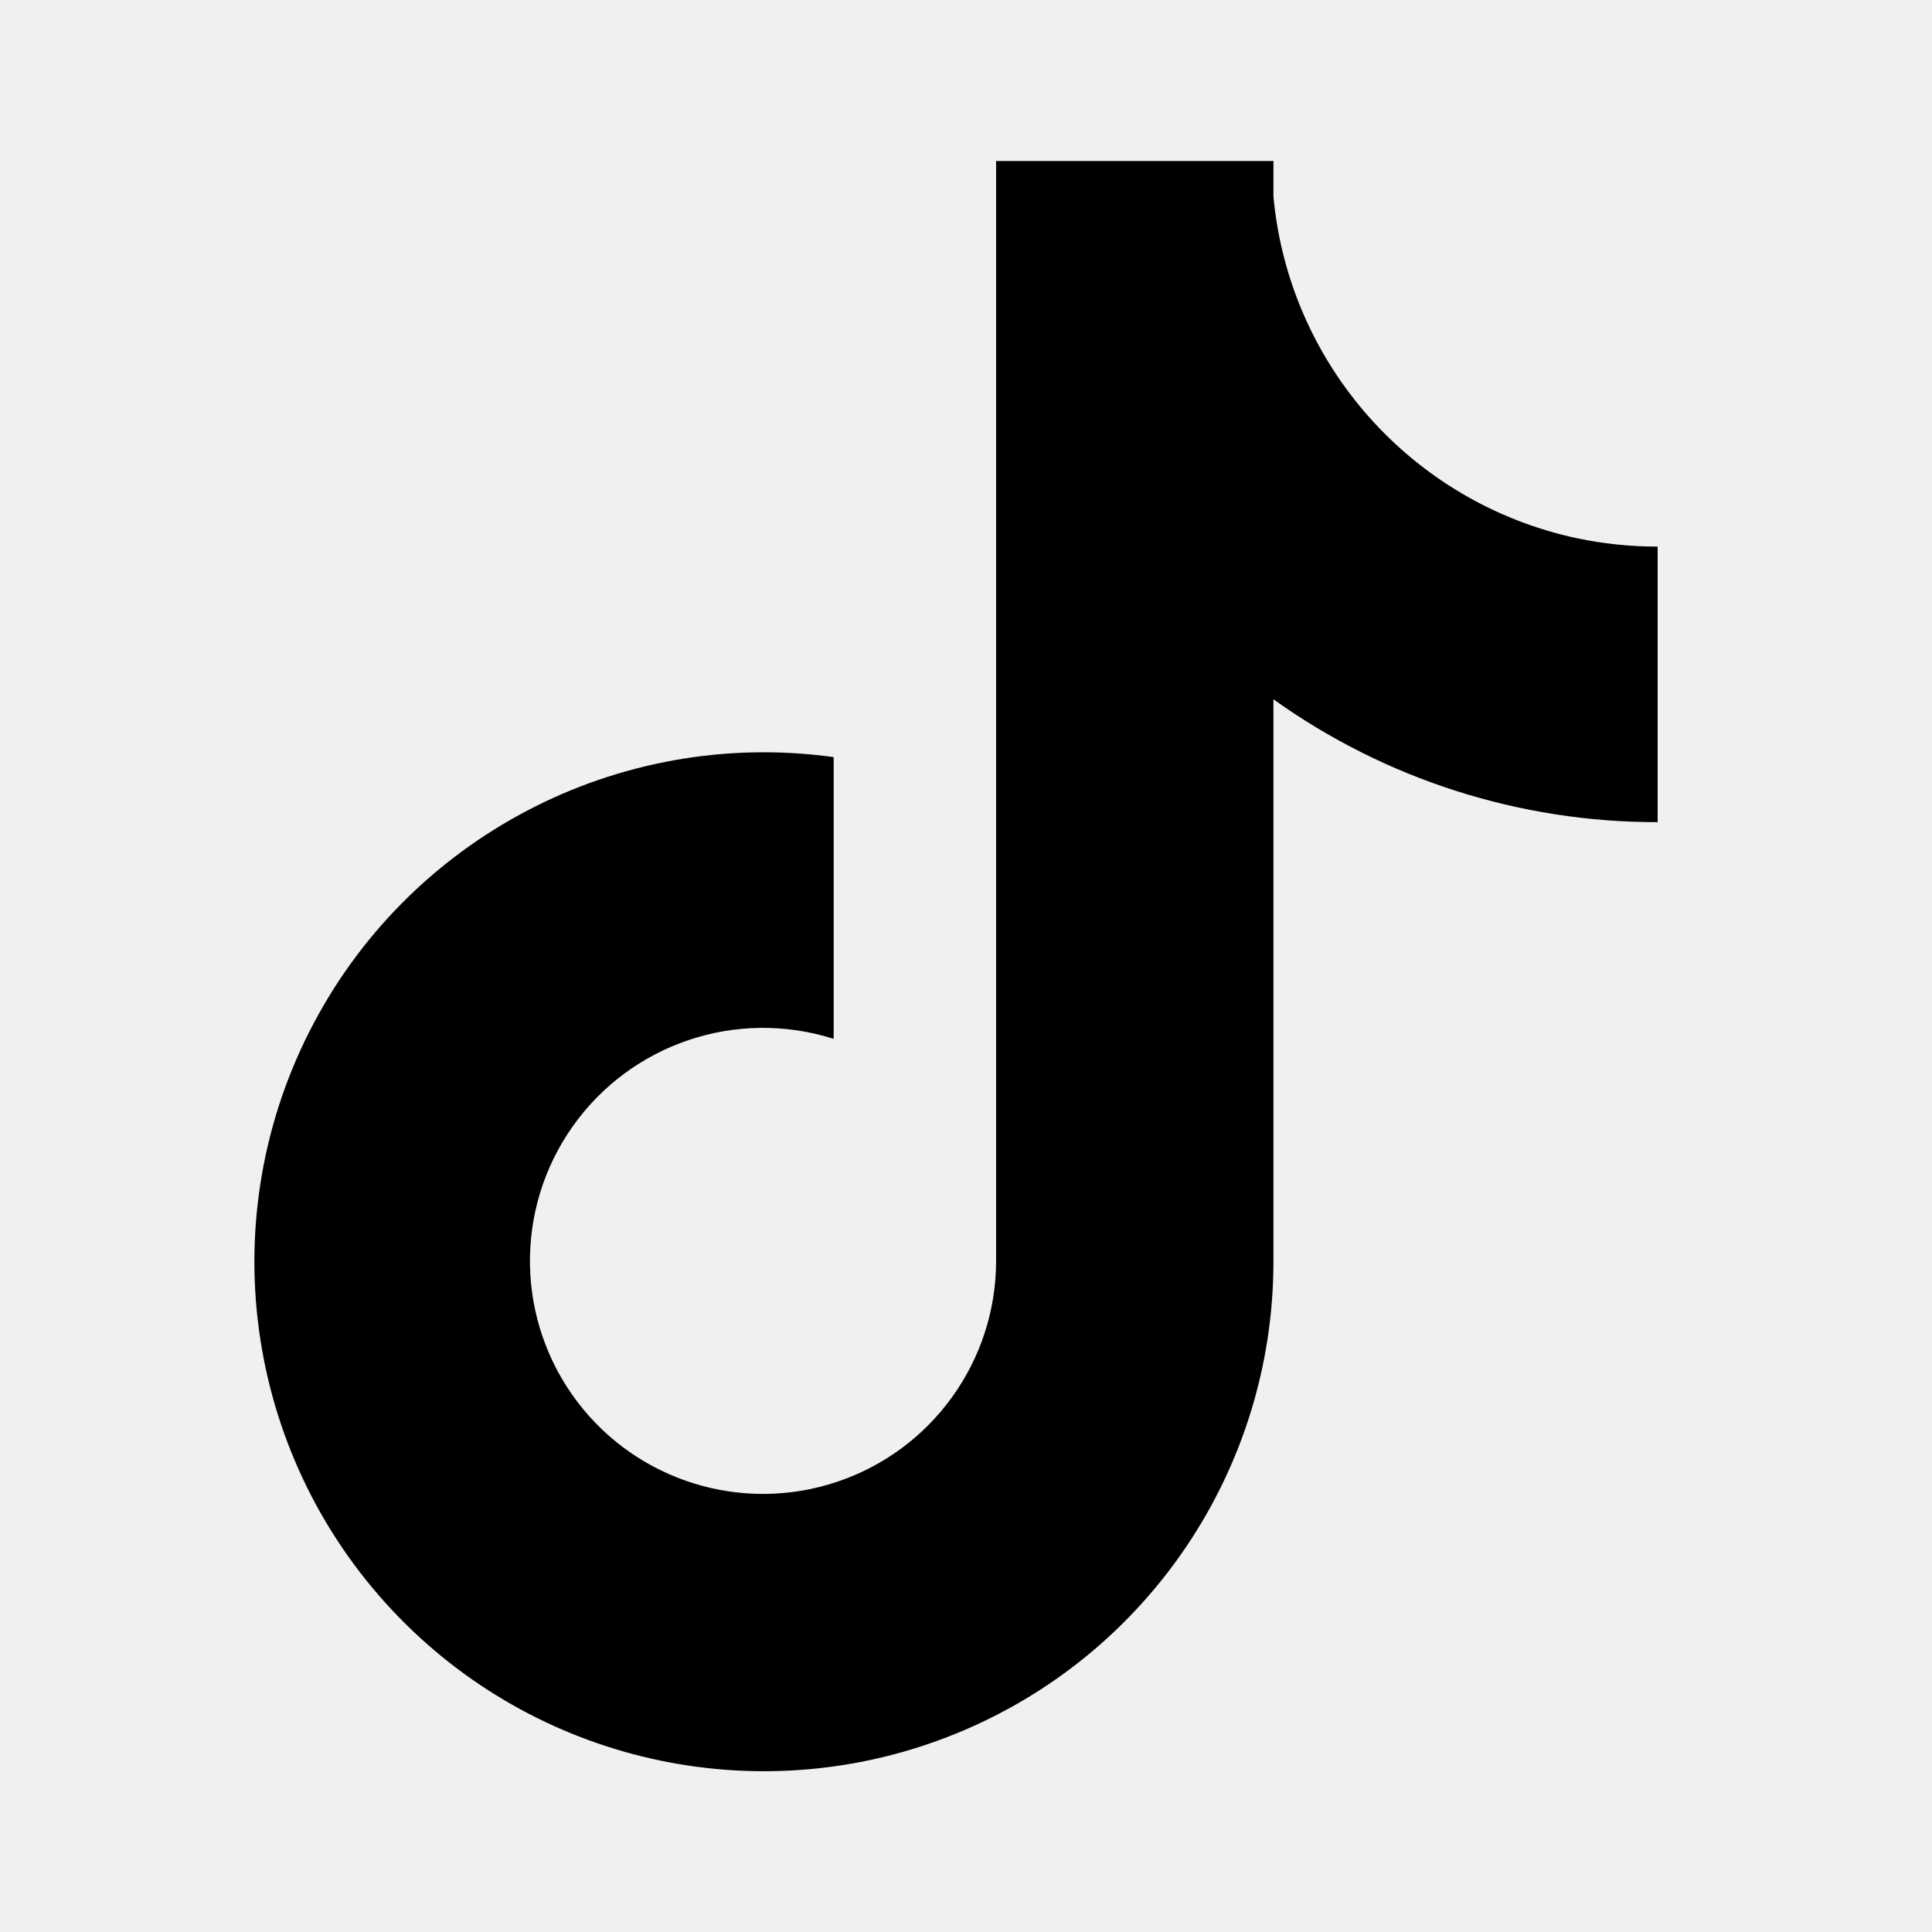
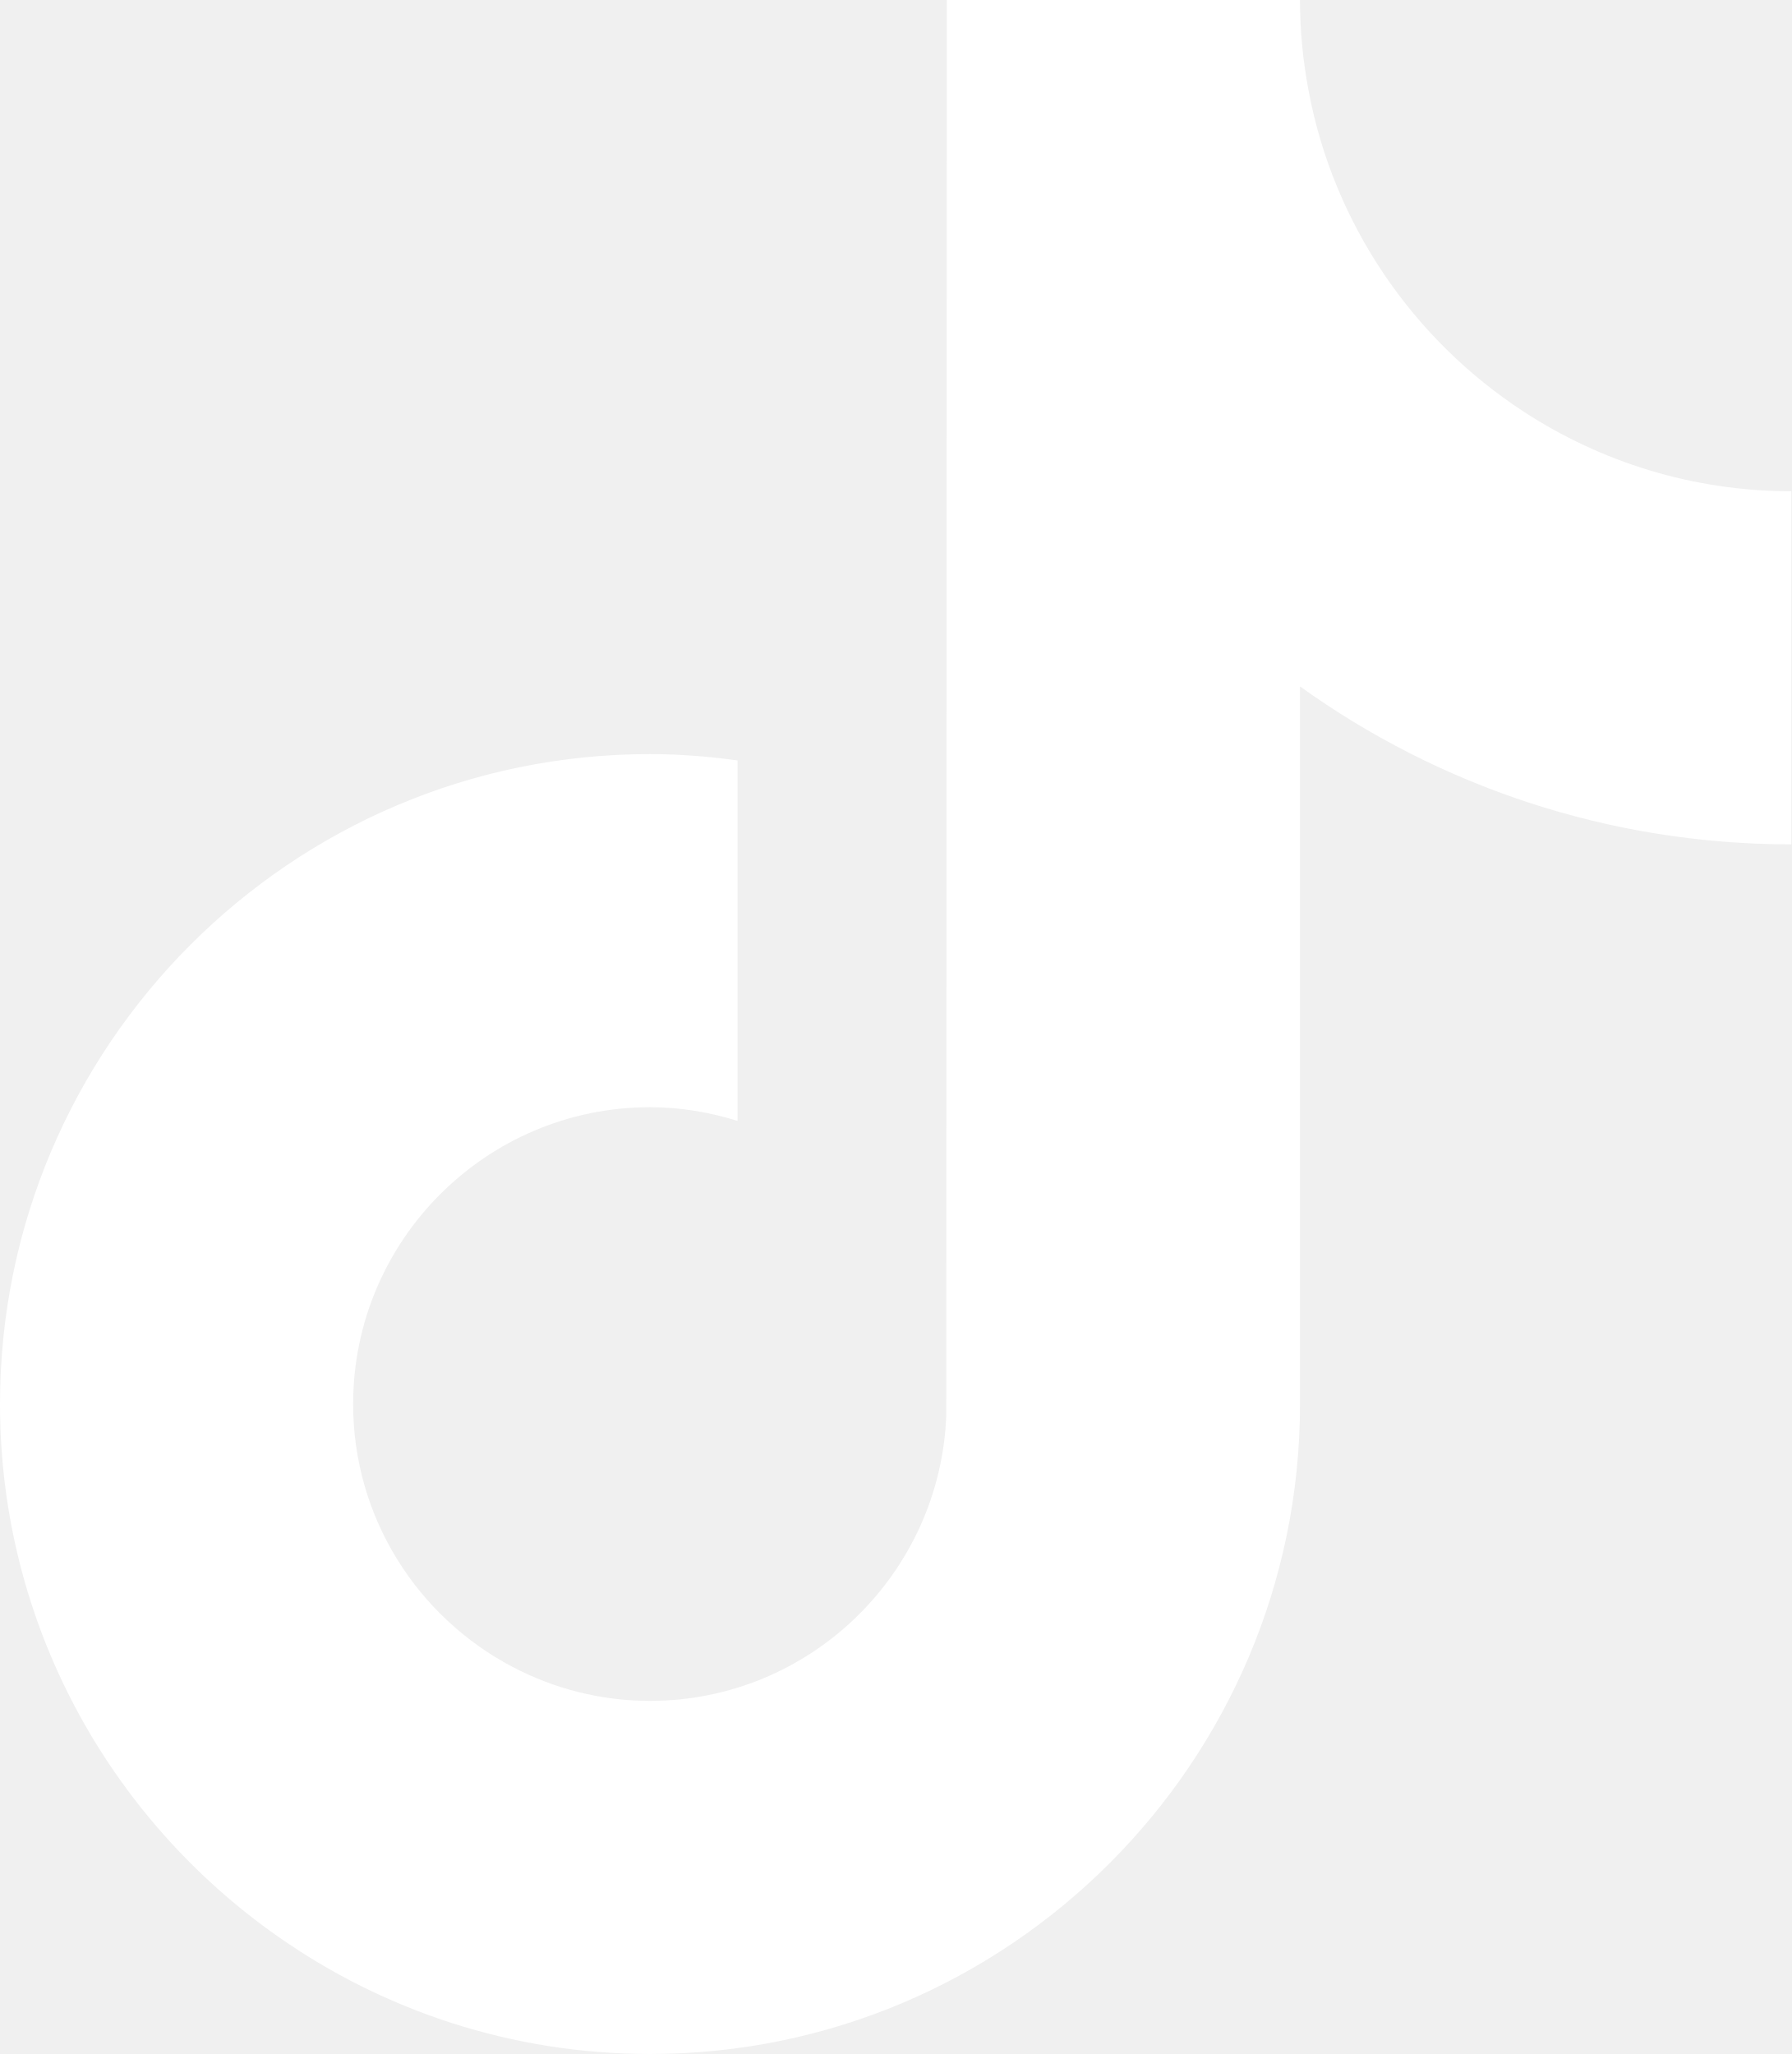
- <svg xmlns="http://www.w3.org/2000/svg" fill="#000000" width="800px" height="800px" viewBox="0 0 24 24" xml:space="preserve">
-   <path d="M19.589 6.686a4.793 4.793 0 0 1-3.77-4.245V2h-3.445v13.672a2.896 2.896 0 0 1-5.201 1.743l-.002-.001.002.001a2.895 2.895 0 0 1 3.183-4.51v-3.5a6.329 6.329 0 0 0-5.394 10.692 6.33 6.33 0 0 0 10.857-4.424V8.687a8.182 8.182 0 0 0 4.773 1.526V6.79a4.831 4.831 0 0 1-1.003-.104z" />
+ <svg xmlns="http://www.w3.org/2000/svg" shape-rendering="geometricPrecision" text-rendering="geometricPrecision" image-rendering="optimizeQuality" fill-rule="evenodd" clip-rule="evenodd" viewBox="0 0 447 512.57">
+   <path fill="#fff" fill-rule="nonzero" d="M380.23 102.74c-27.61-18-47.53-46.81-53.75-80.38-1.34-7.25-2.09-14.72-2.09-22.36h-88.12l-.14 353.16c-1.48 39.55-34.03 71.29-73.93 71.29-12.4 0-24.08-3.1-34.36-8.51-23.58-12.41-39.72-37.12-39.72-65.56 0-40.85 33.24-74.08 74.07-74.08 7.63 0 14.94 1.26 21.86 3.42v-89.96c-7.16-.98-14.44-1.58-21.86-1.58C72.76 188.18 0 260.93 0 350.38c0 54.87 27.41 103.43 69.25 132.8 26.34 18.5 58.39 29.39 92.95 29.39 89.44 0 162.2-72.76 162.2-162.19l-.01-179.09c34.56 24.81 76.92 39.42 122.61 39.42v-88.12c-24.61 0-47.53-7.31-66.77-19.85z" />
</svg>
